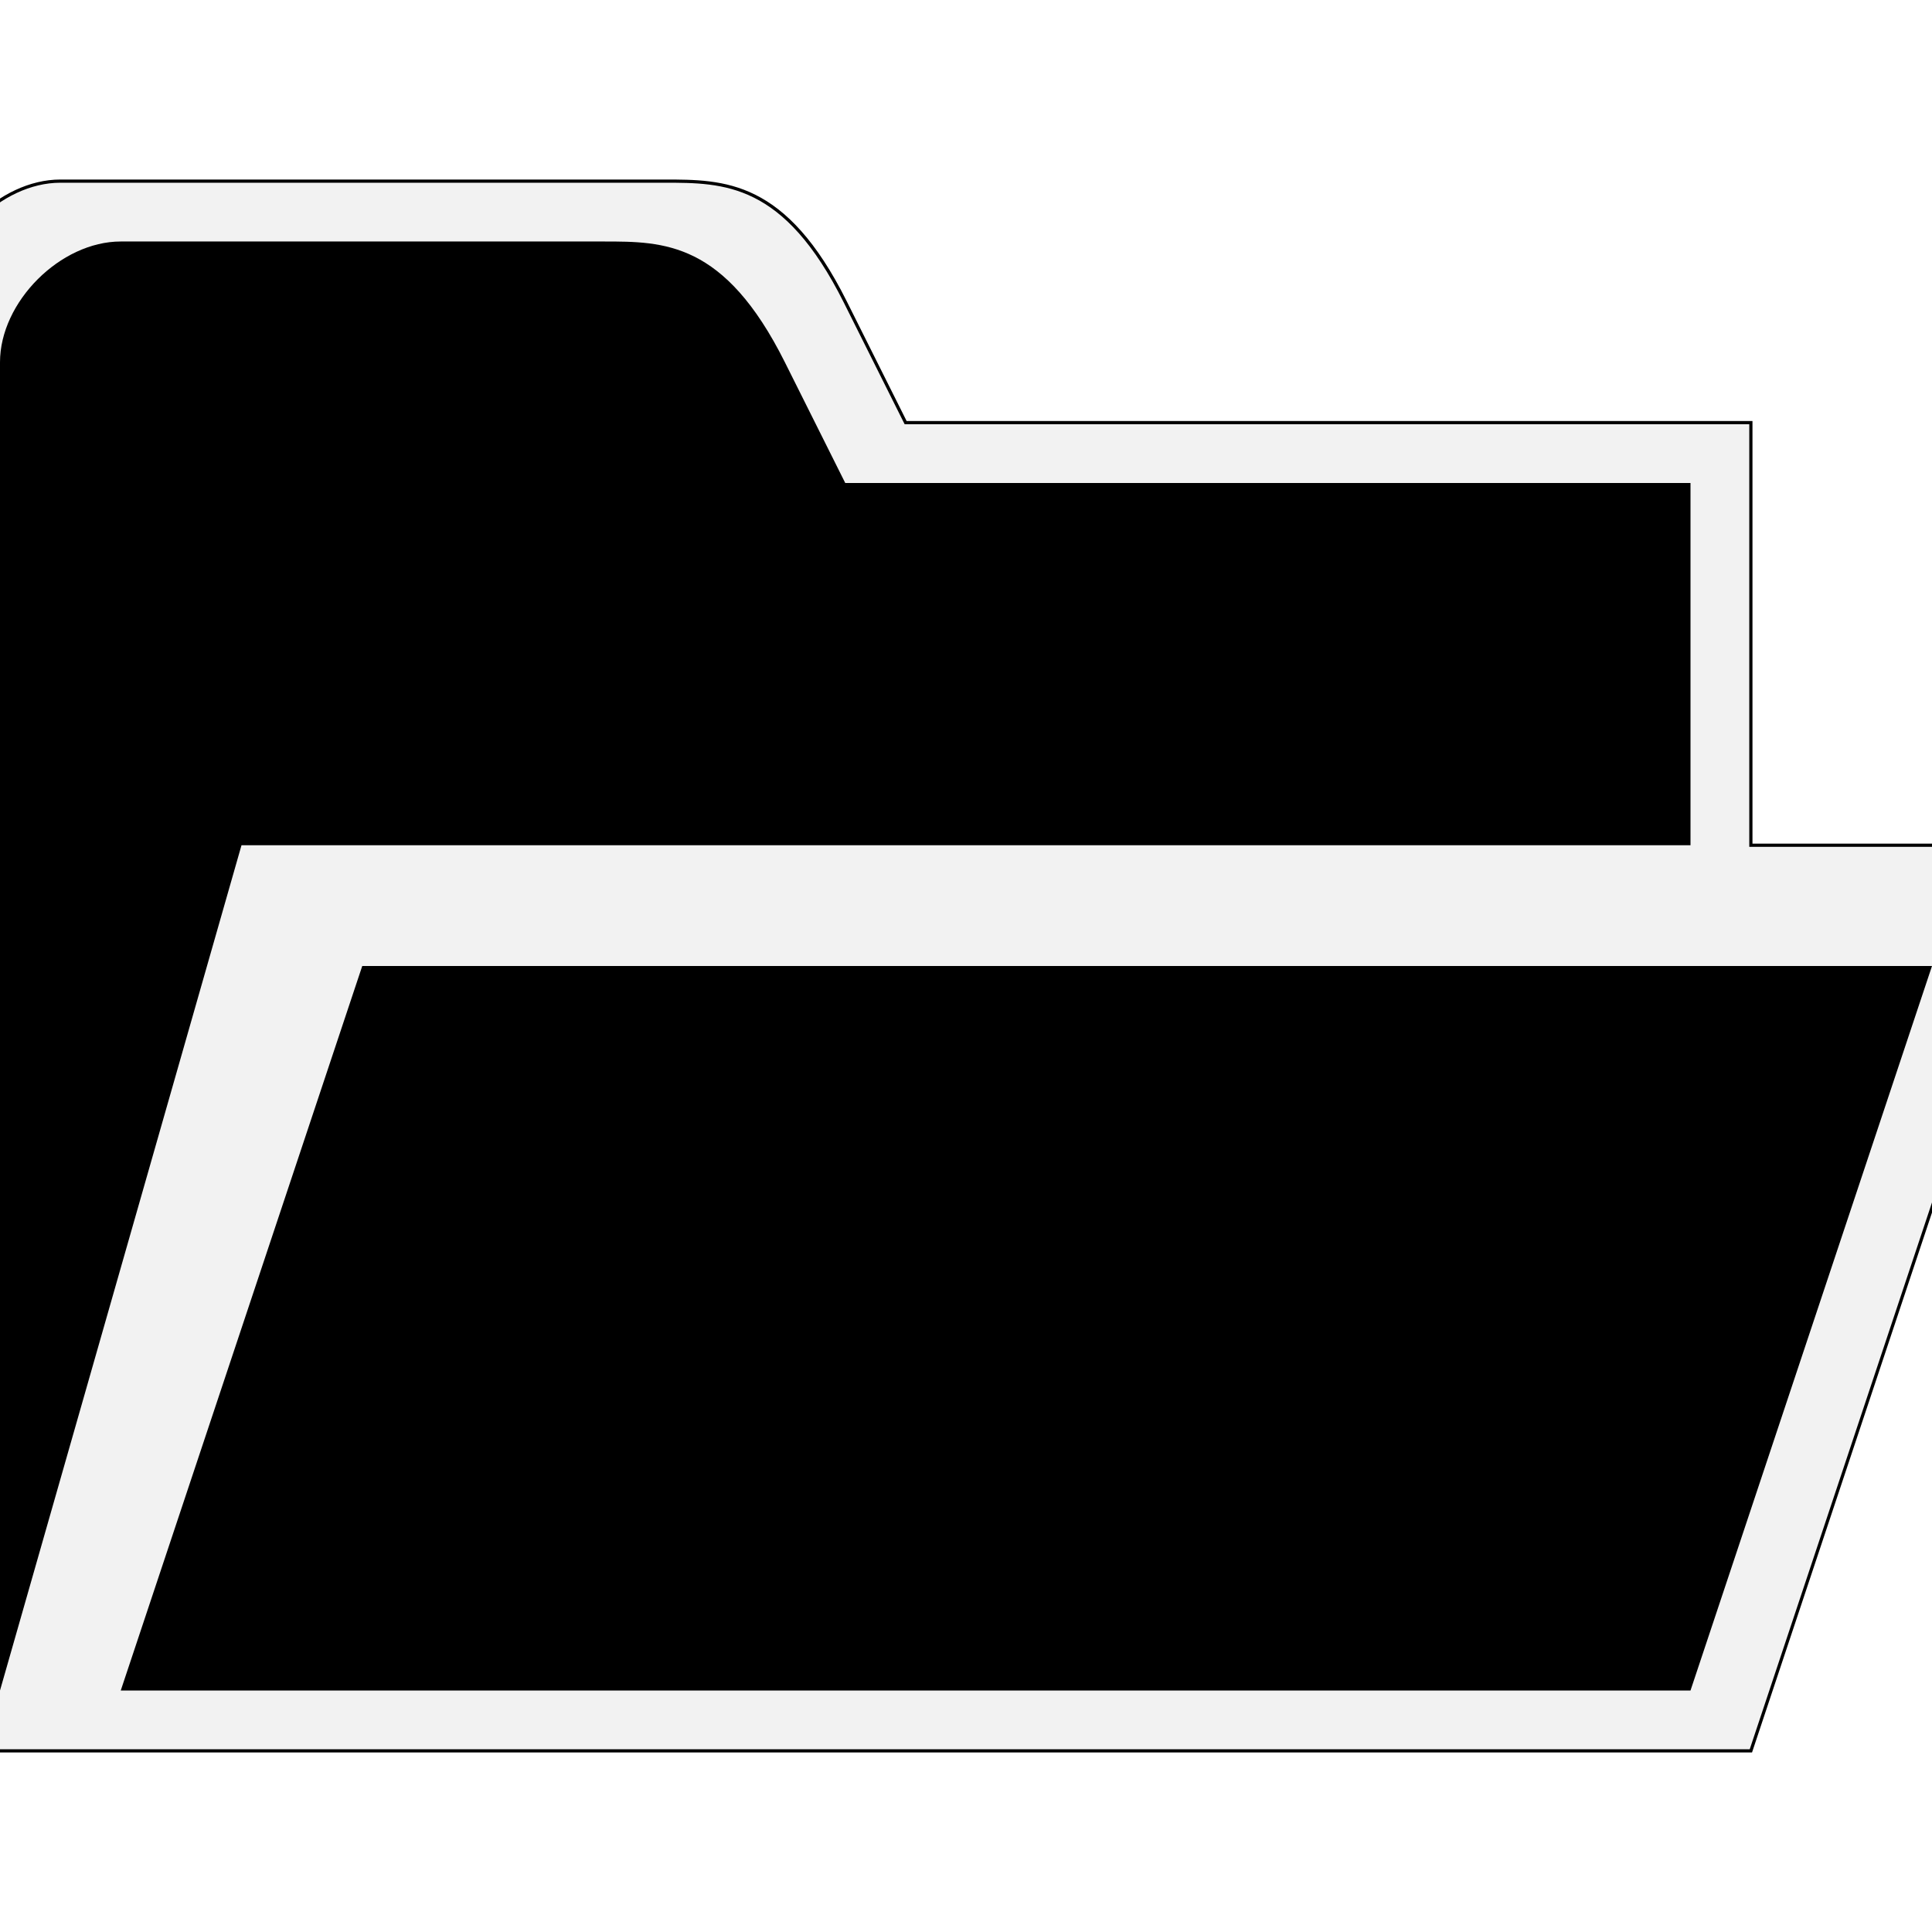
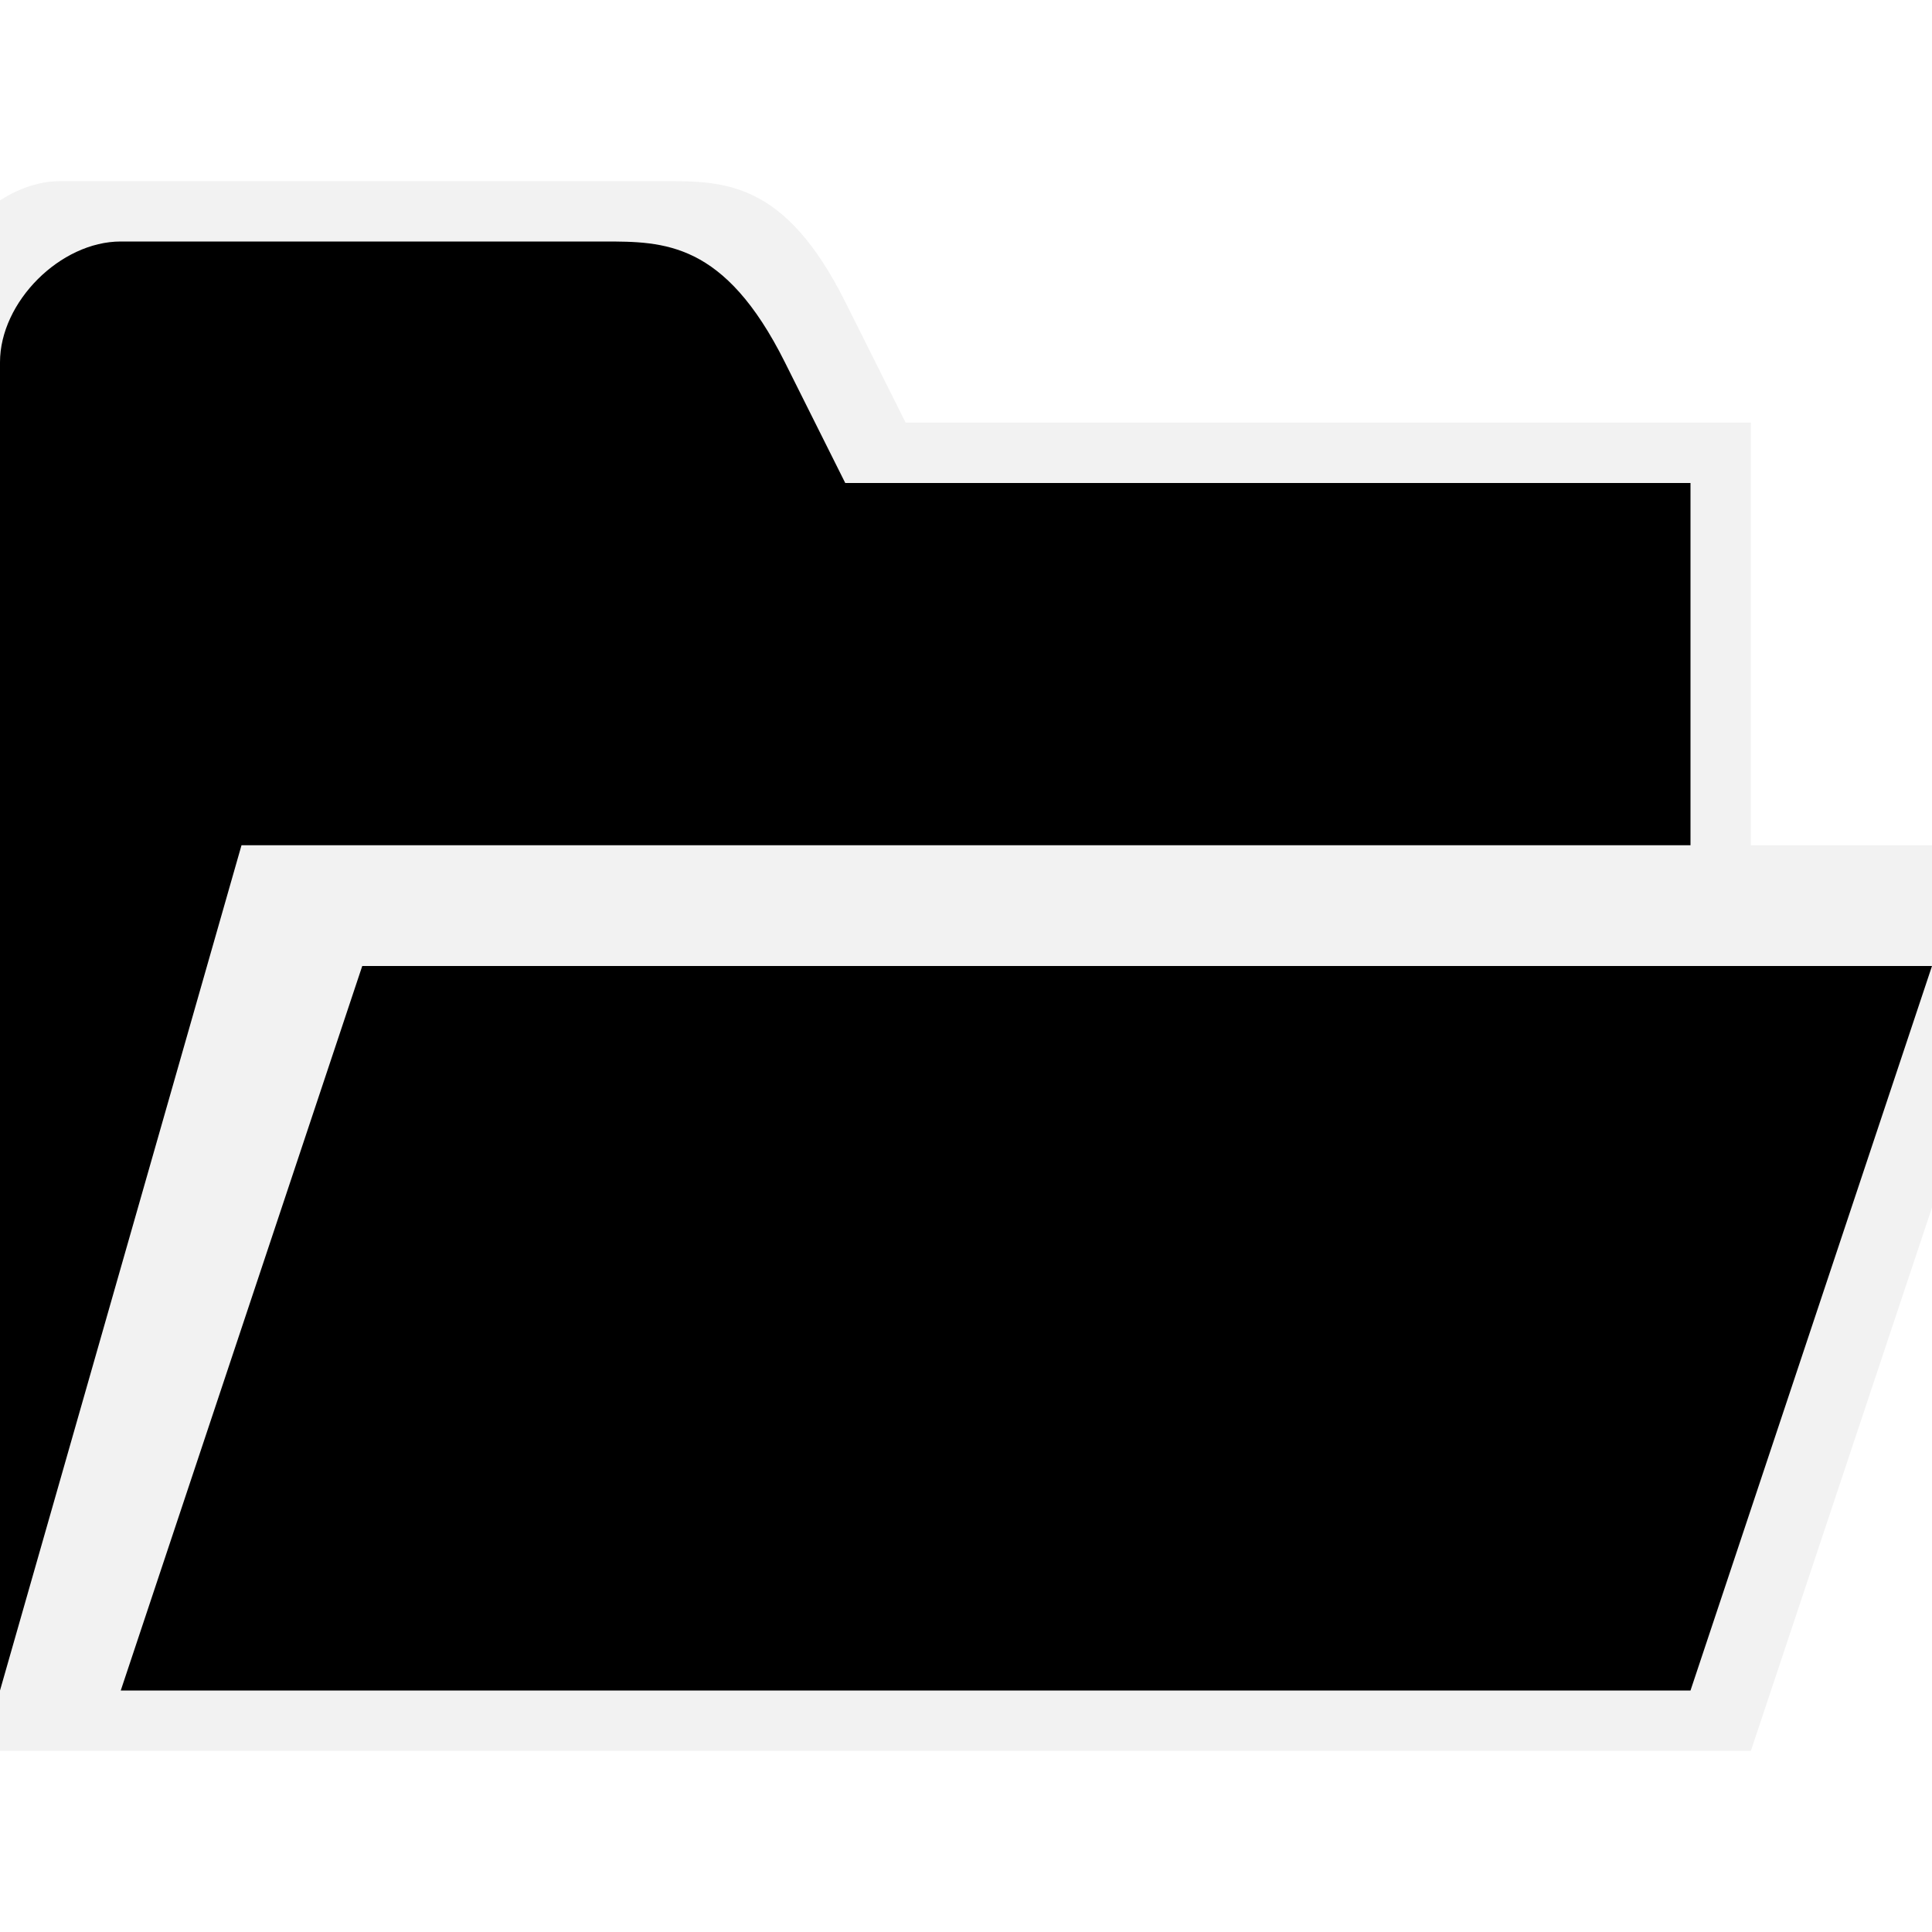
- <svg xmlns="http://www.w3.org/2000/svg" width="160mm" height="160mm" viewBox="0 0 160 160" version="1.1" id="svg8">
-   <defs id="defs2" />
-   <g id="layer1" transform="translate(0,-137)">
-     <path style="fill:#f2f2f2;stroke:#000000;stroke-width:0.265px;stroke-linecap:butt;stroke-linejoin:miter;stroke-opacity:1" d="m -5,282 9.8e-6,-120 c 0,-5 5,-10 10,-10 H 55 c 5,0 10,0 15,10 l 5,10 H 145 l -1e-5,35 h 25 L 145,282 Z" id="bg" />
-     <path style="fill:#000000;stroke:none;stroke-width:1px;stroke-linecap:butt;stroke-linejoin:miter;stroke-opacity:1" d="M 37.795 75.59 C 18.897 75.59 0 94.489 0 113.387 L 0 529.135 L 75.59 264.566 L 529.135 264.566 L 529.135 151.182 L 264.566 151.182 L 245.67 113.387 C 226.772 75.591 207.874 75.59 188.977 75.59 L 37.795 75.59 z M 113.387 302.361 L 37.795 529.135 L 529.135 529.135 L 604.725 302.361 L 113.387 302.361 z " transform="matrix(0.2645833,0,0,0.2645833,0,137)" id="fg" />
-   </g>
+ <svg xmlns="http://www.w3.org/2000/svg" width="160" height="160" viewBox="0 0 160 160">
+   <path id="bg" style="fill:#f2f2f2;stroke:none" d="m -5,145 0,-120 c 0,-5 5,-10 10,-10 H 55 c 5,0 10,0 15,10 l 5,10 H 145 l -0,35 h 25 L 145,145 Z" />
+   <path id="fg" style="fill:#000000;stroke:none" d="M 10,20 C 5,20 0,25 0,30 V 140 L 20,70 H 140 V 40 H 70 l -5,-10 c -5,-10 -10,-10 -15,-10 z M 30,80 10,140 H 140 l 20,-60 z" />
</svg>
